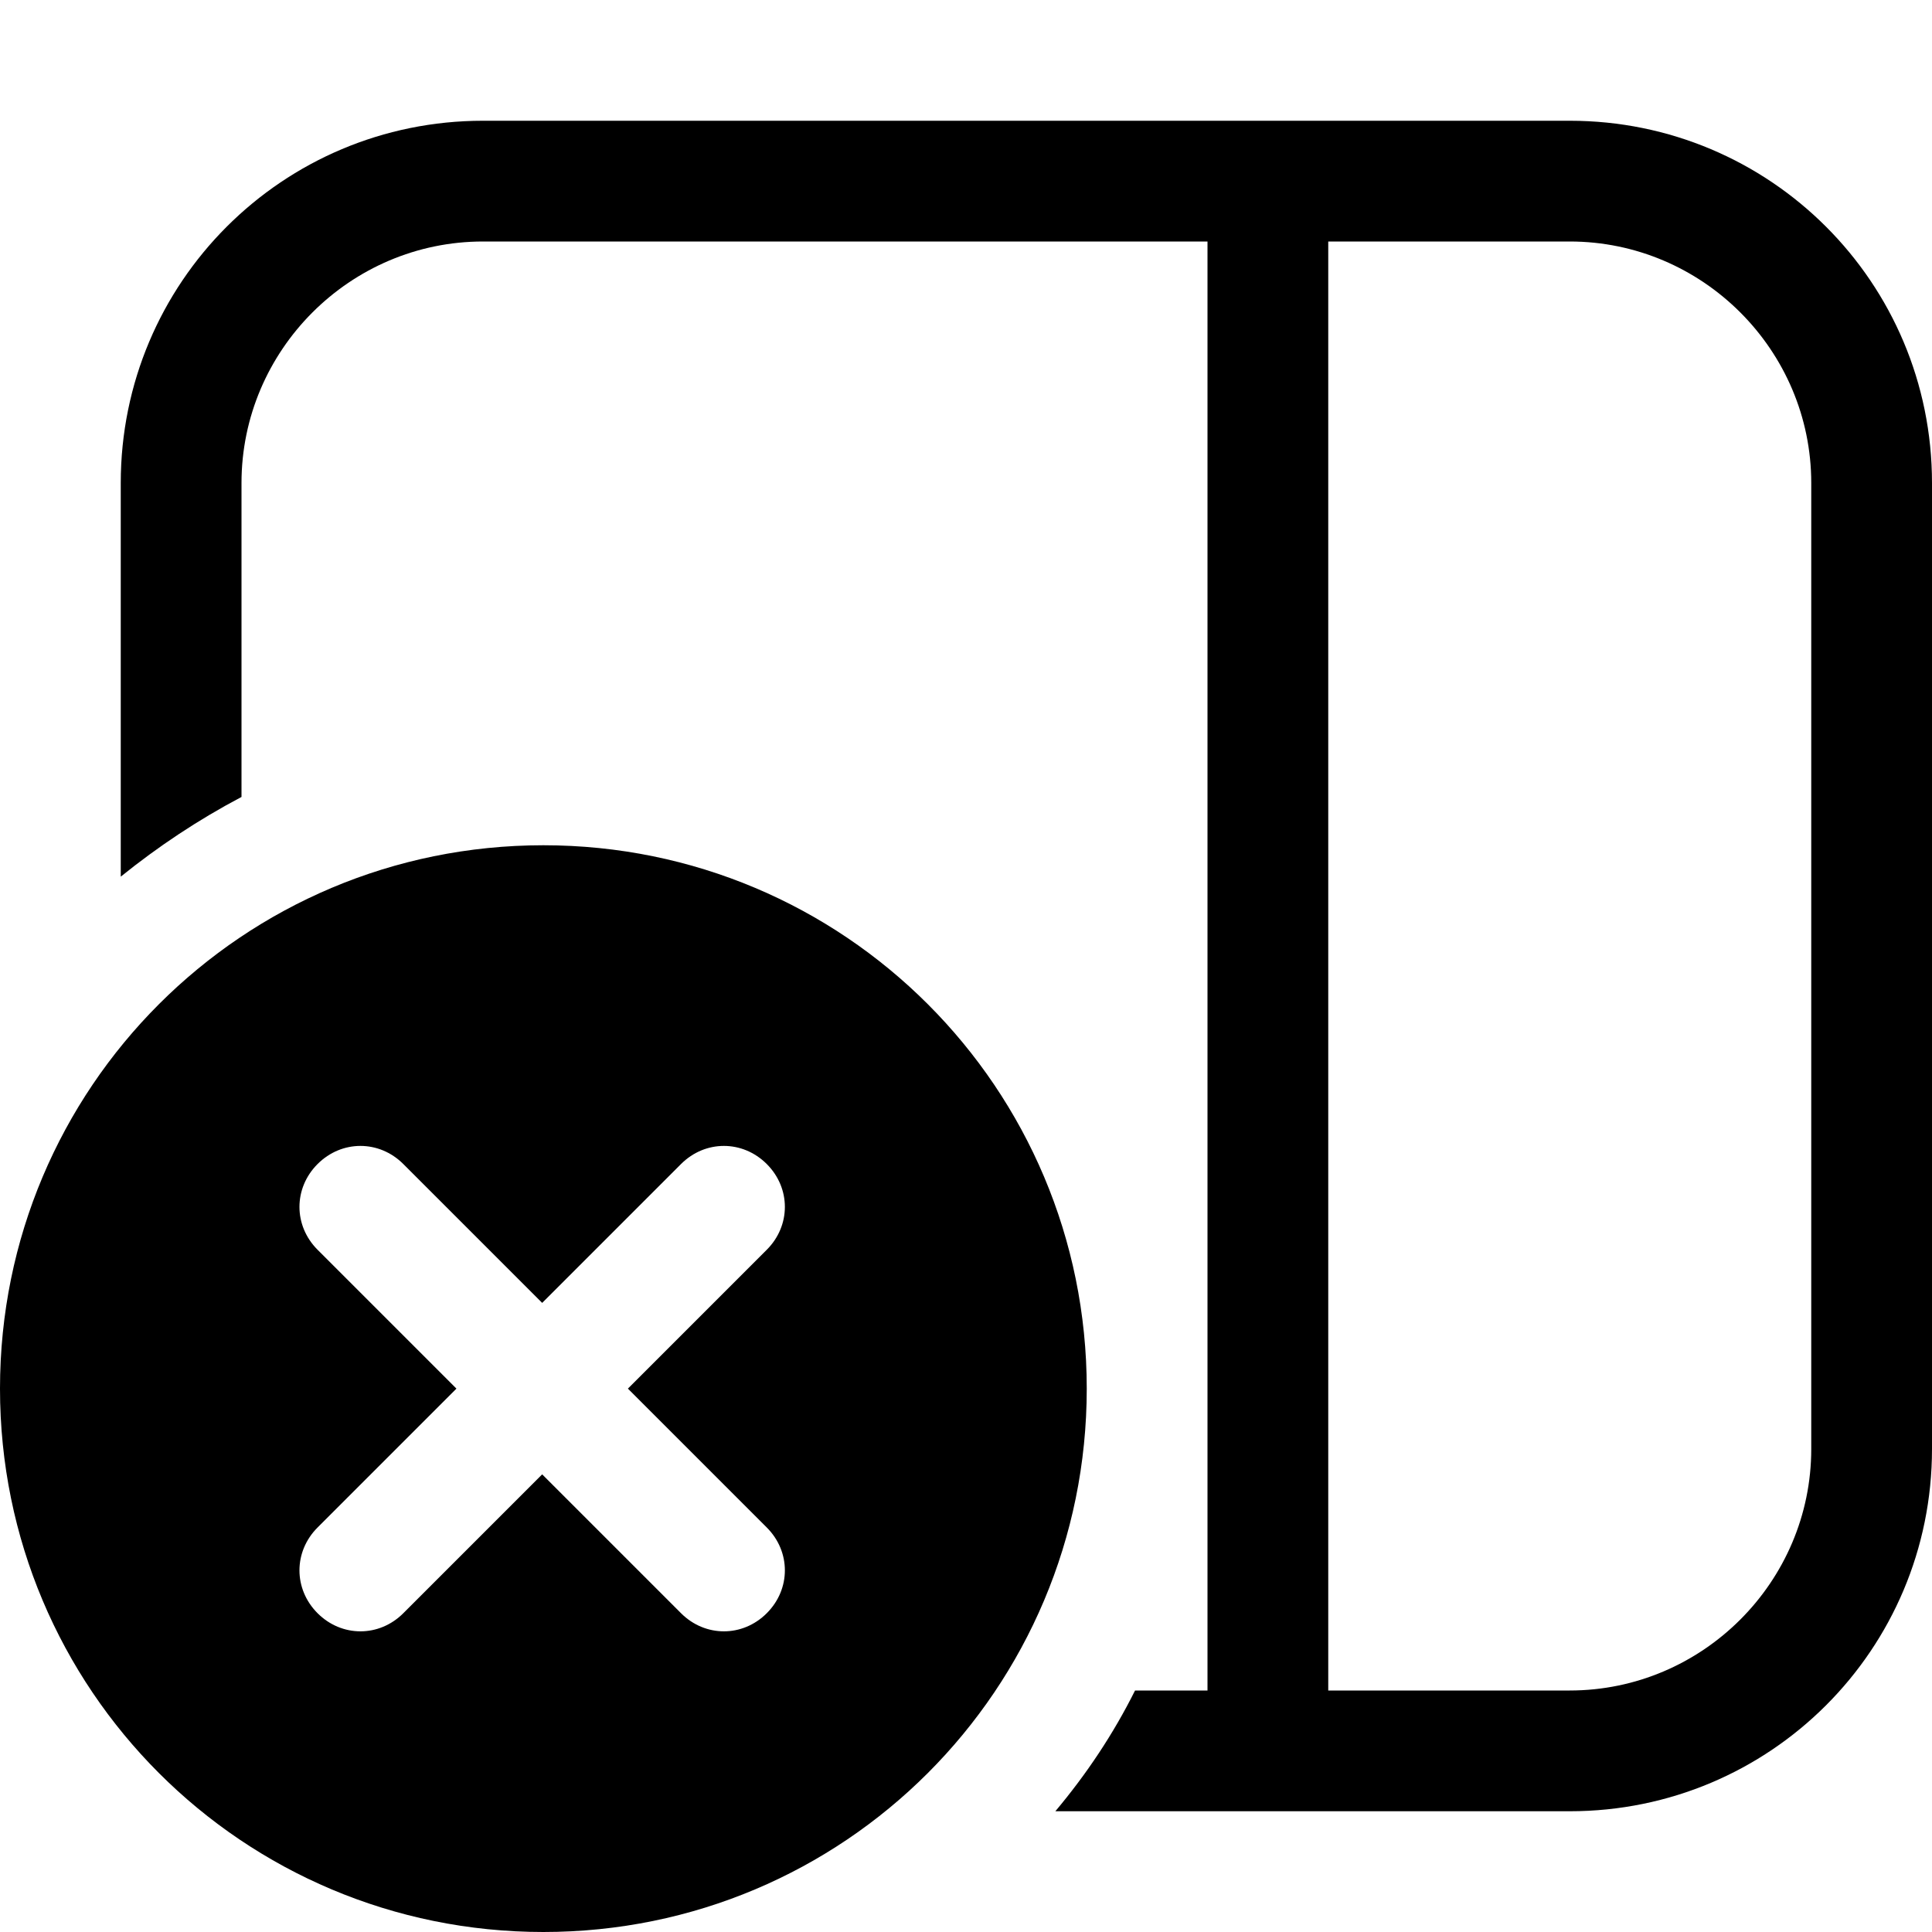
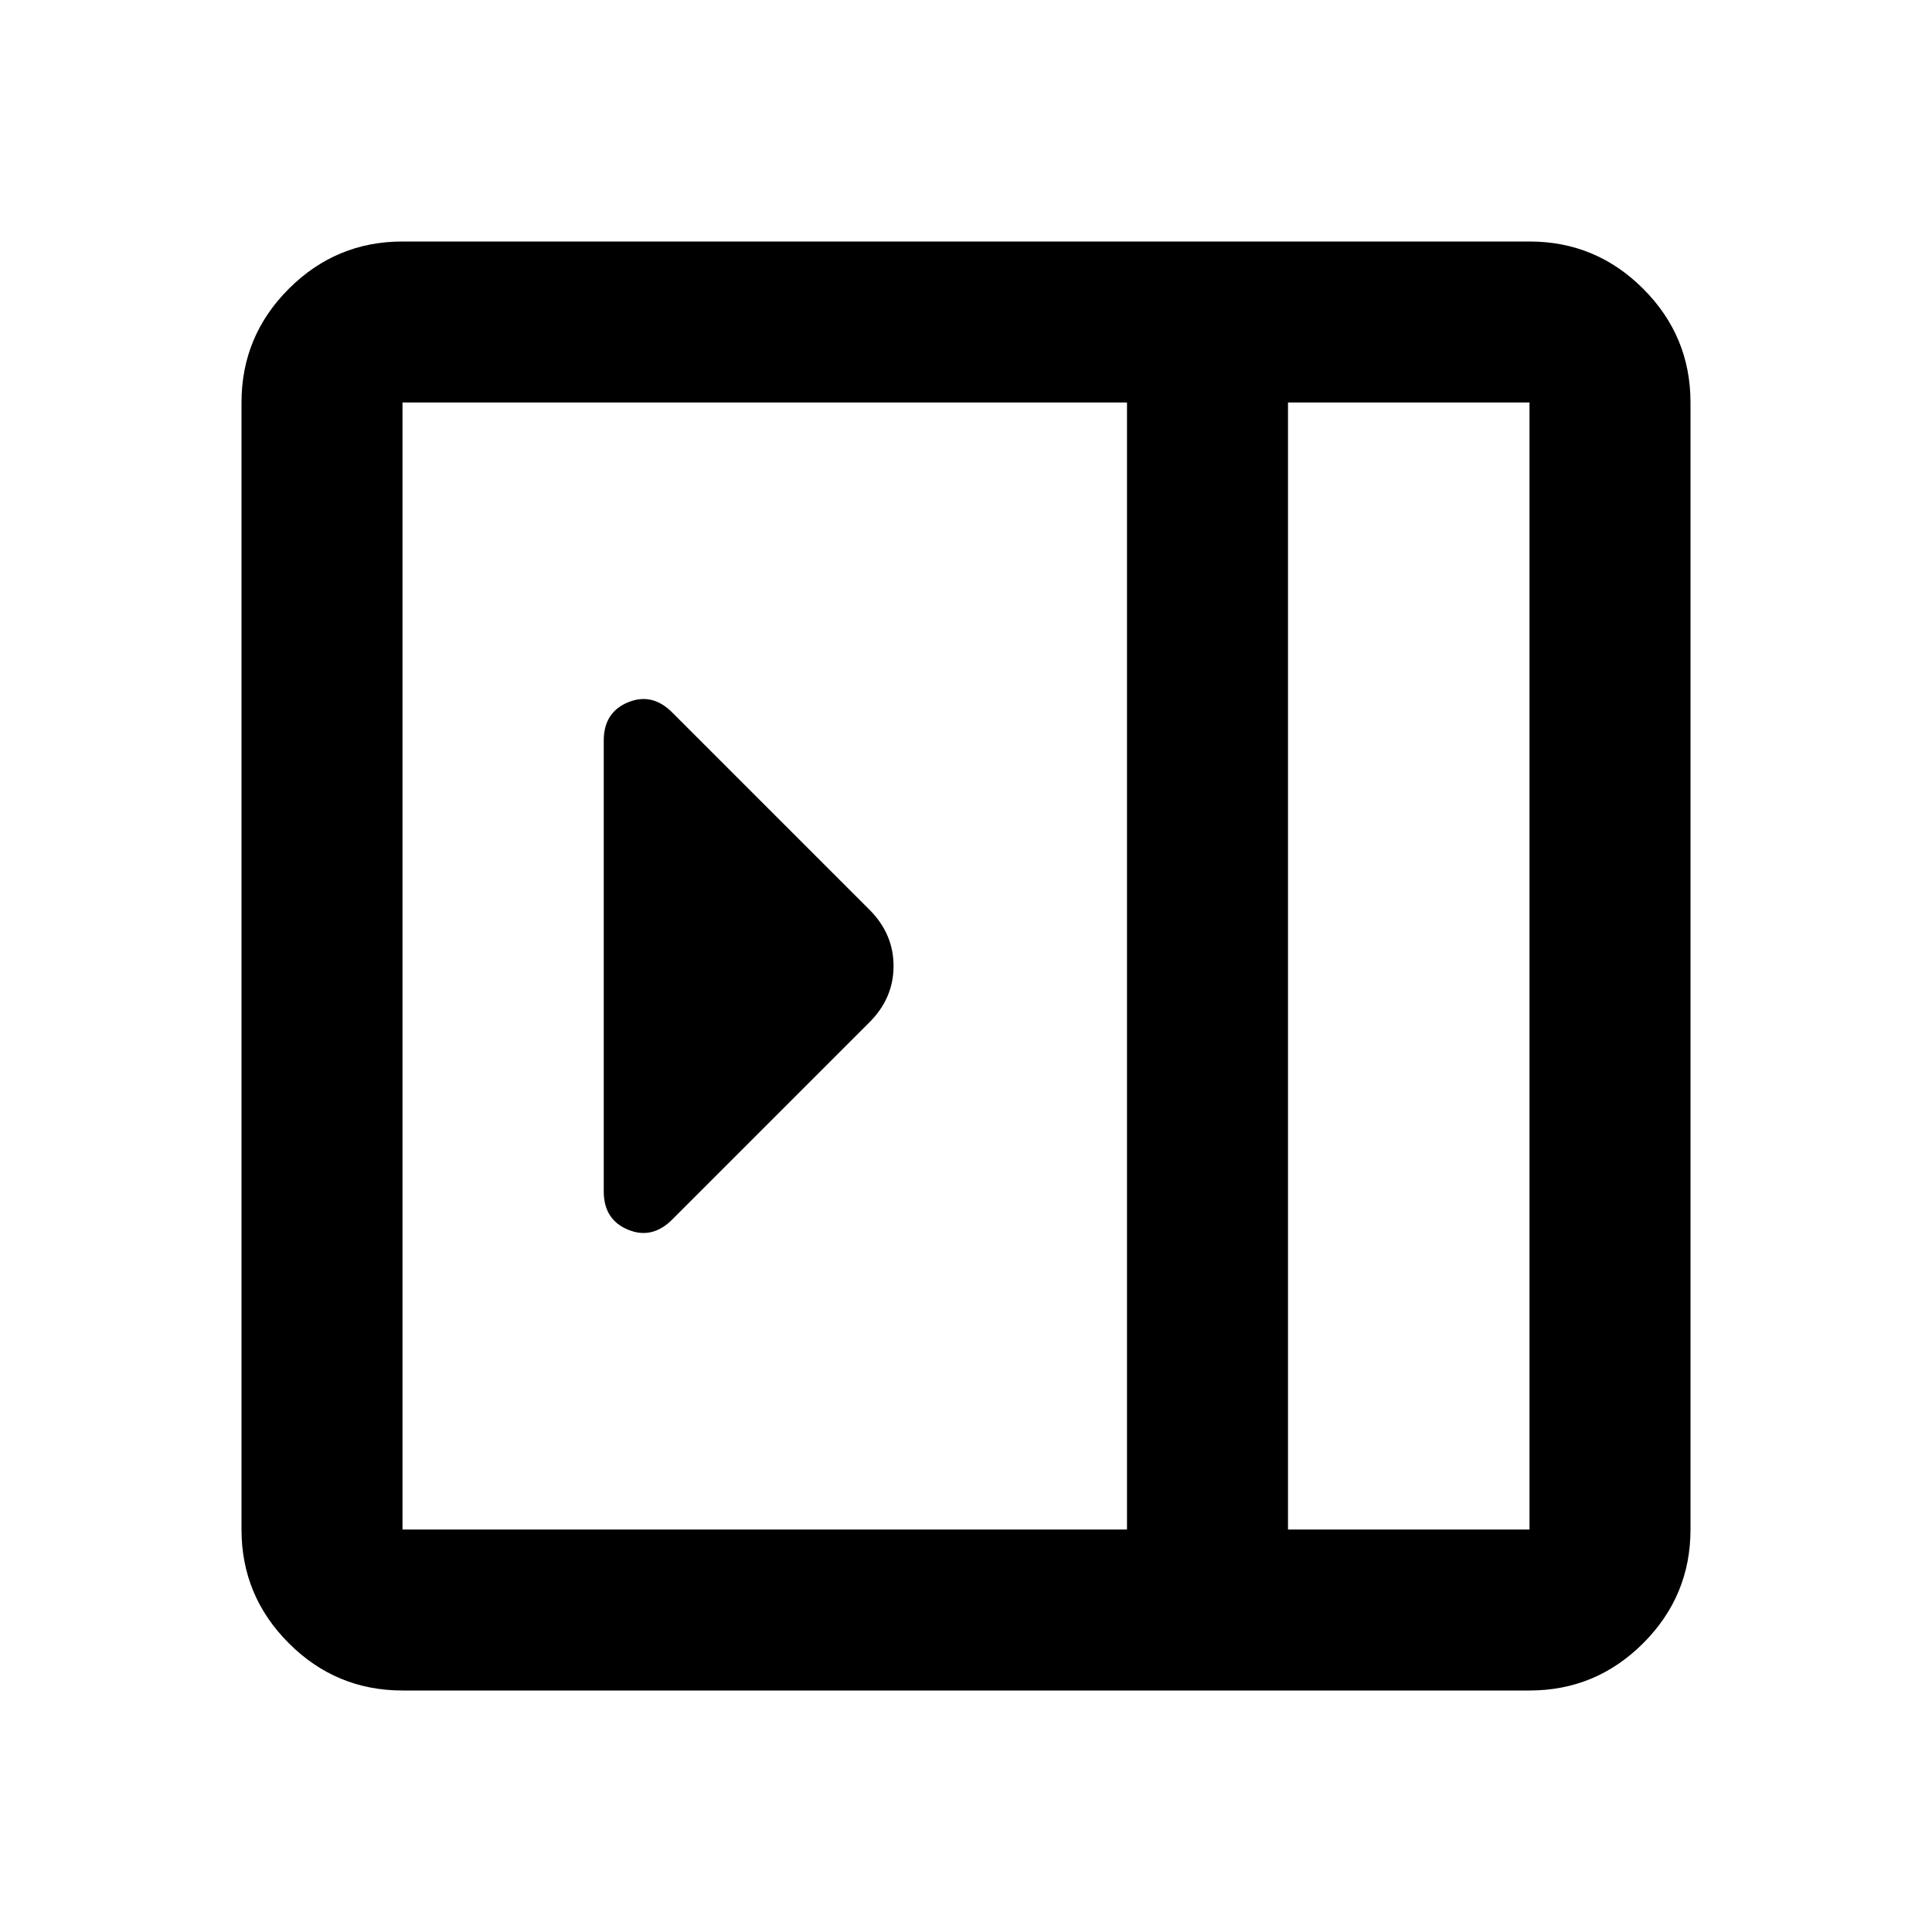
- <svg xmlns="http://www.w3.org/2000/svg" viewBox="0 0 16 16" fill="none">
-   <path fill="currentColor" d="m13,1H4c-1.66,0-3,1.34-3,3v3.26c.31-.25.64-.47,1-.66v-2.6c0-1.1.9-2,2-2h6v12h-.6c-.18.36-.4.69-.66,1h4.26c1.66,0,3-1.34,3-3V4c0-1.66-1.34-3-3-3Zm2,11c0,1.1-.9,2-2,2h-2V2h2c1.1,0,2,.9,2,2v8ZM4.5,7c-2.49,0-4.5,2.01-4.5,4.5s2.01,4.5,4.5,4.5,4.5-2.01,4.5-4.5-2.01-4.5-4.5-4.5Zm1.85,5.65c.2.2.2.51,0,.71-.2.2-.51.2-.71,0l-1.15-1.15-1.15,1.15c-.2.2-.51.2-.71,0-.2-.2-.2-.51,0-.71l1.15-1.15-1.15-1.15c-.2-.2-.2-.51,0-.71.2-.2.51-.2.71,0l1.15,1.15,1.15-1.15c.2-.2.51-.2.71,0,.2.2.2.51,0,.71l-1.15,1.15,1.15,1.15Z" />
+ <svg xmlns="http://www.w3.org/2000/svg" width="24" height="24" viewBox="0 -960 960 960" fill="currentColor">
+   <path d="M300-368q0 14 12 19t22-5l98-98q12-12 12-28t-12-28l-98-98q-10-10-22-5t-12 19v224ZM200-120q-33 0-56.5-23.5T120-200v-560q0-33 23.5-56.5T200-840h560q33 0 56.5 23.5T840-760v560q0 33-23.5 56.5T760-120H200Zm440-80h120v-560H640v560Zm-80 0v-560H200v560h360Zm80 0h120-120Z" />
</svg>
